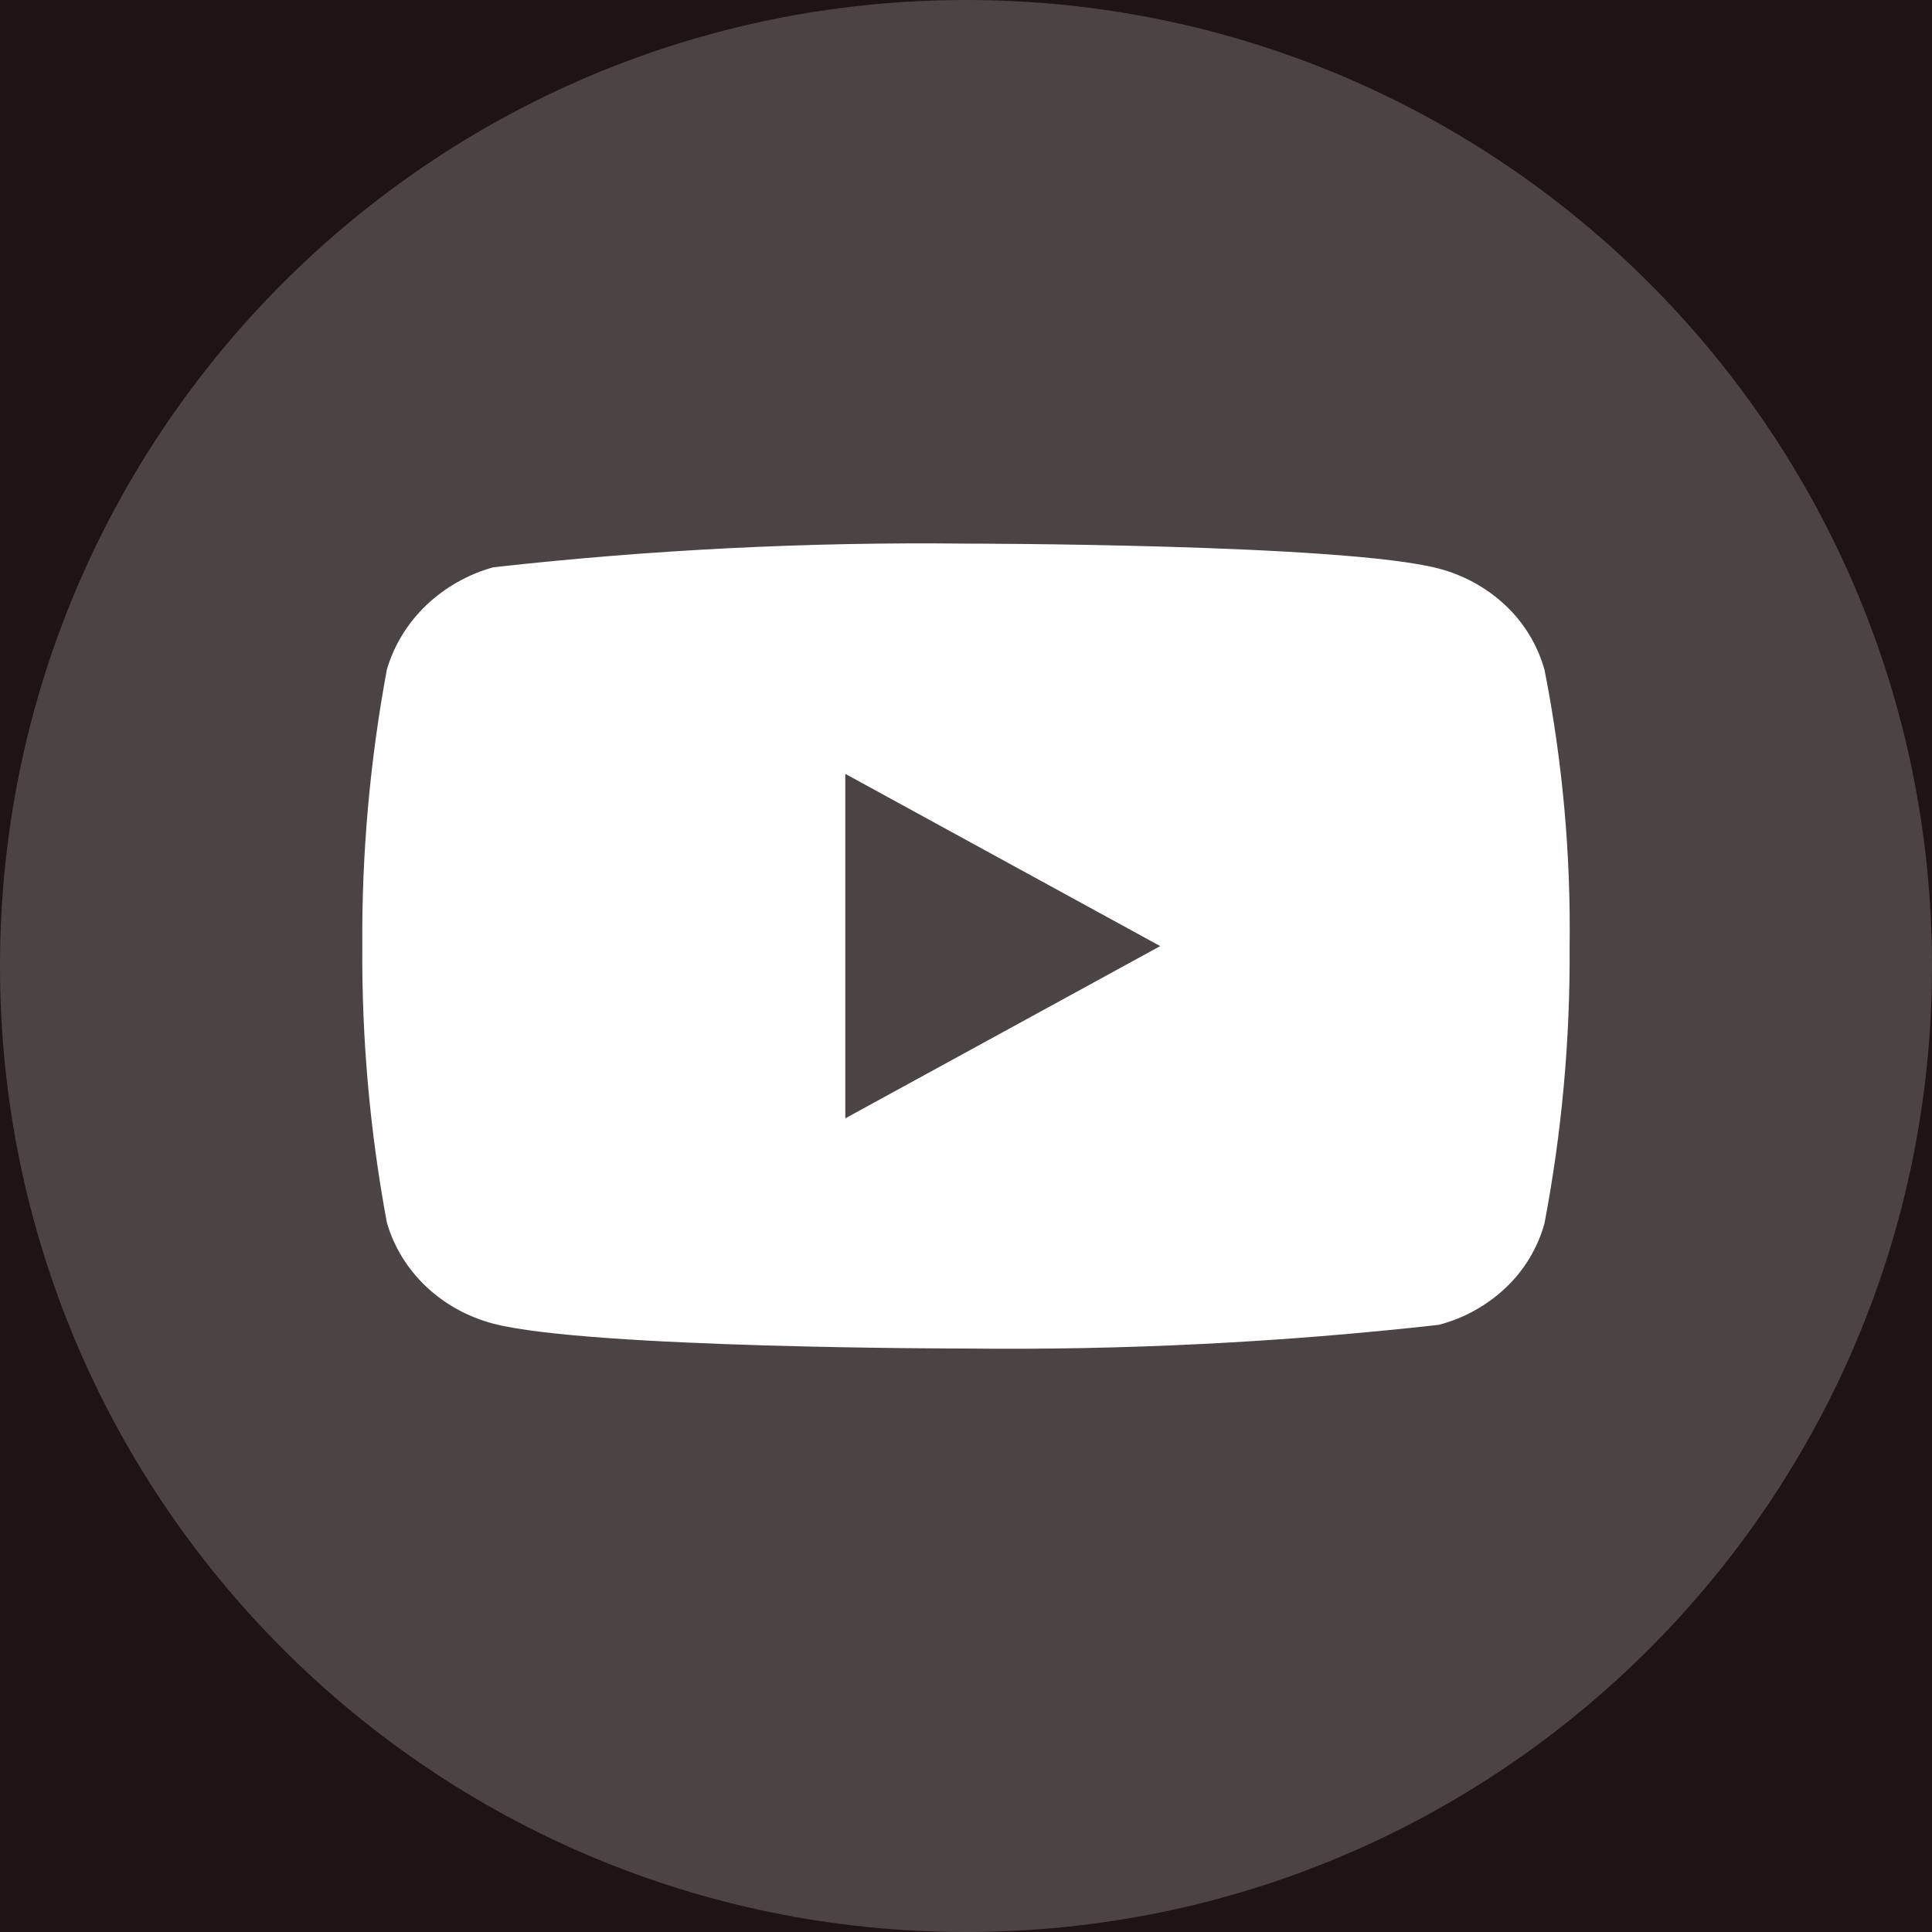
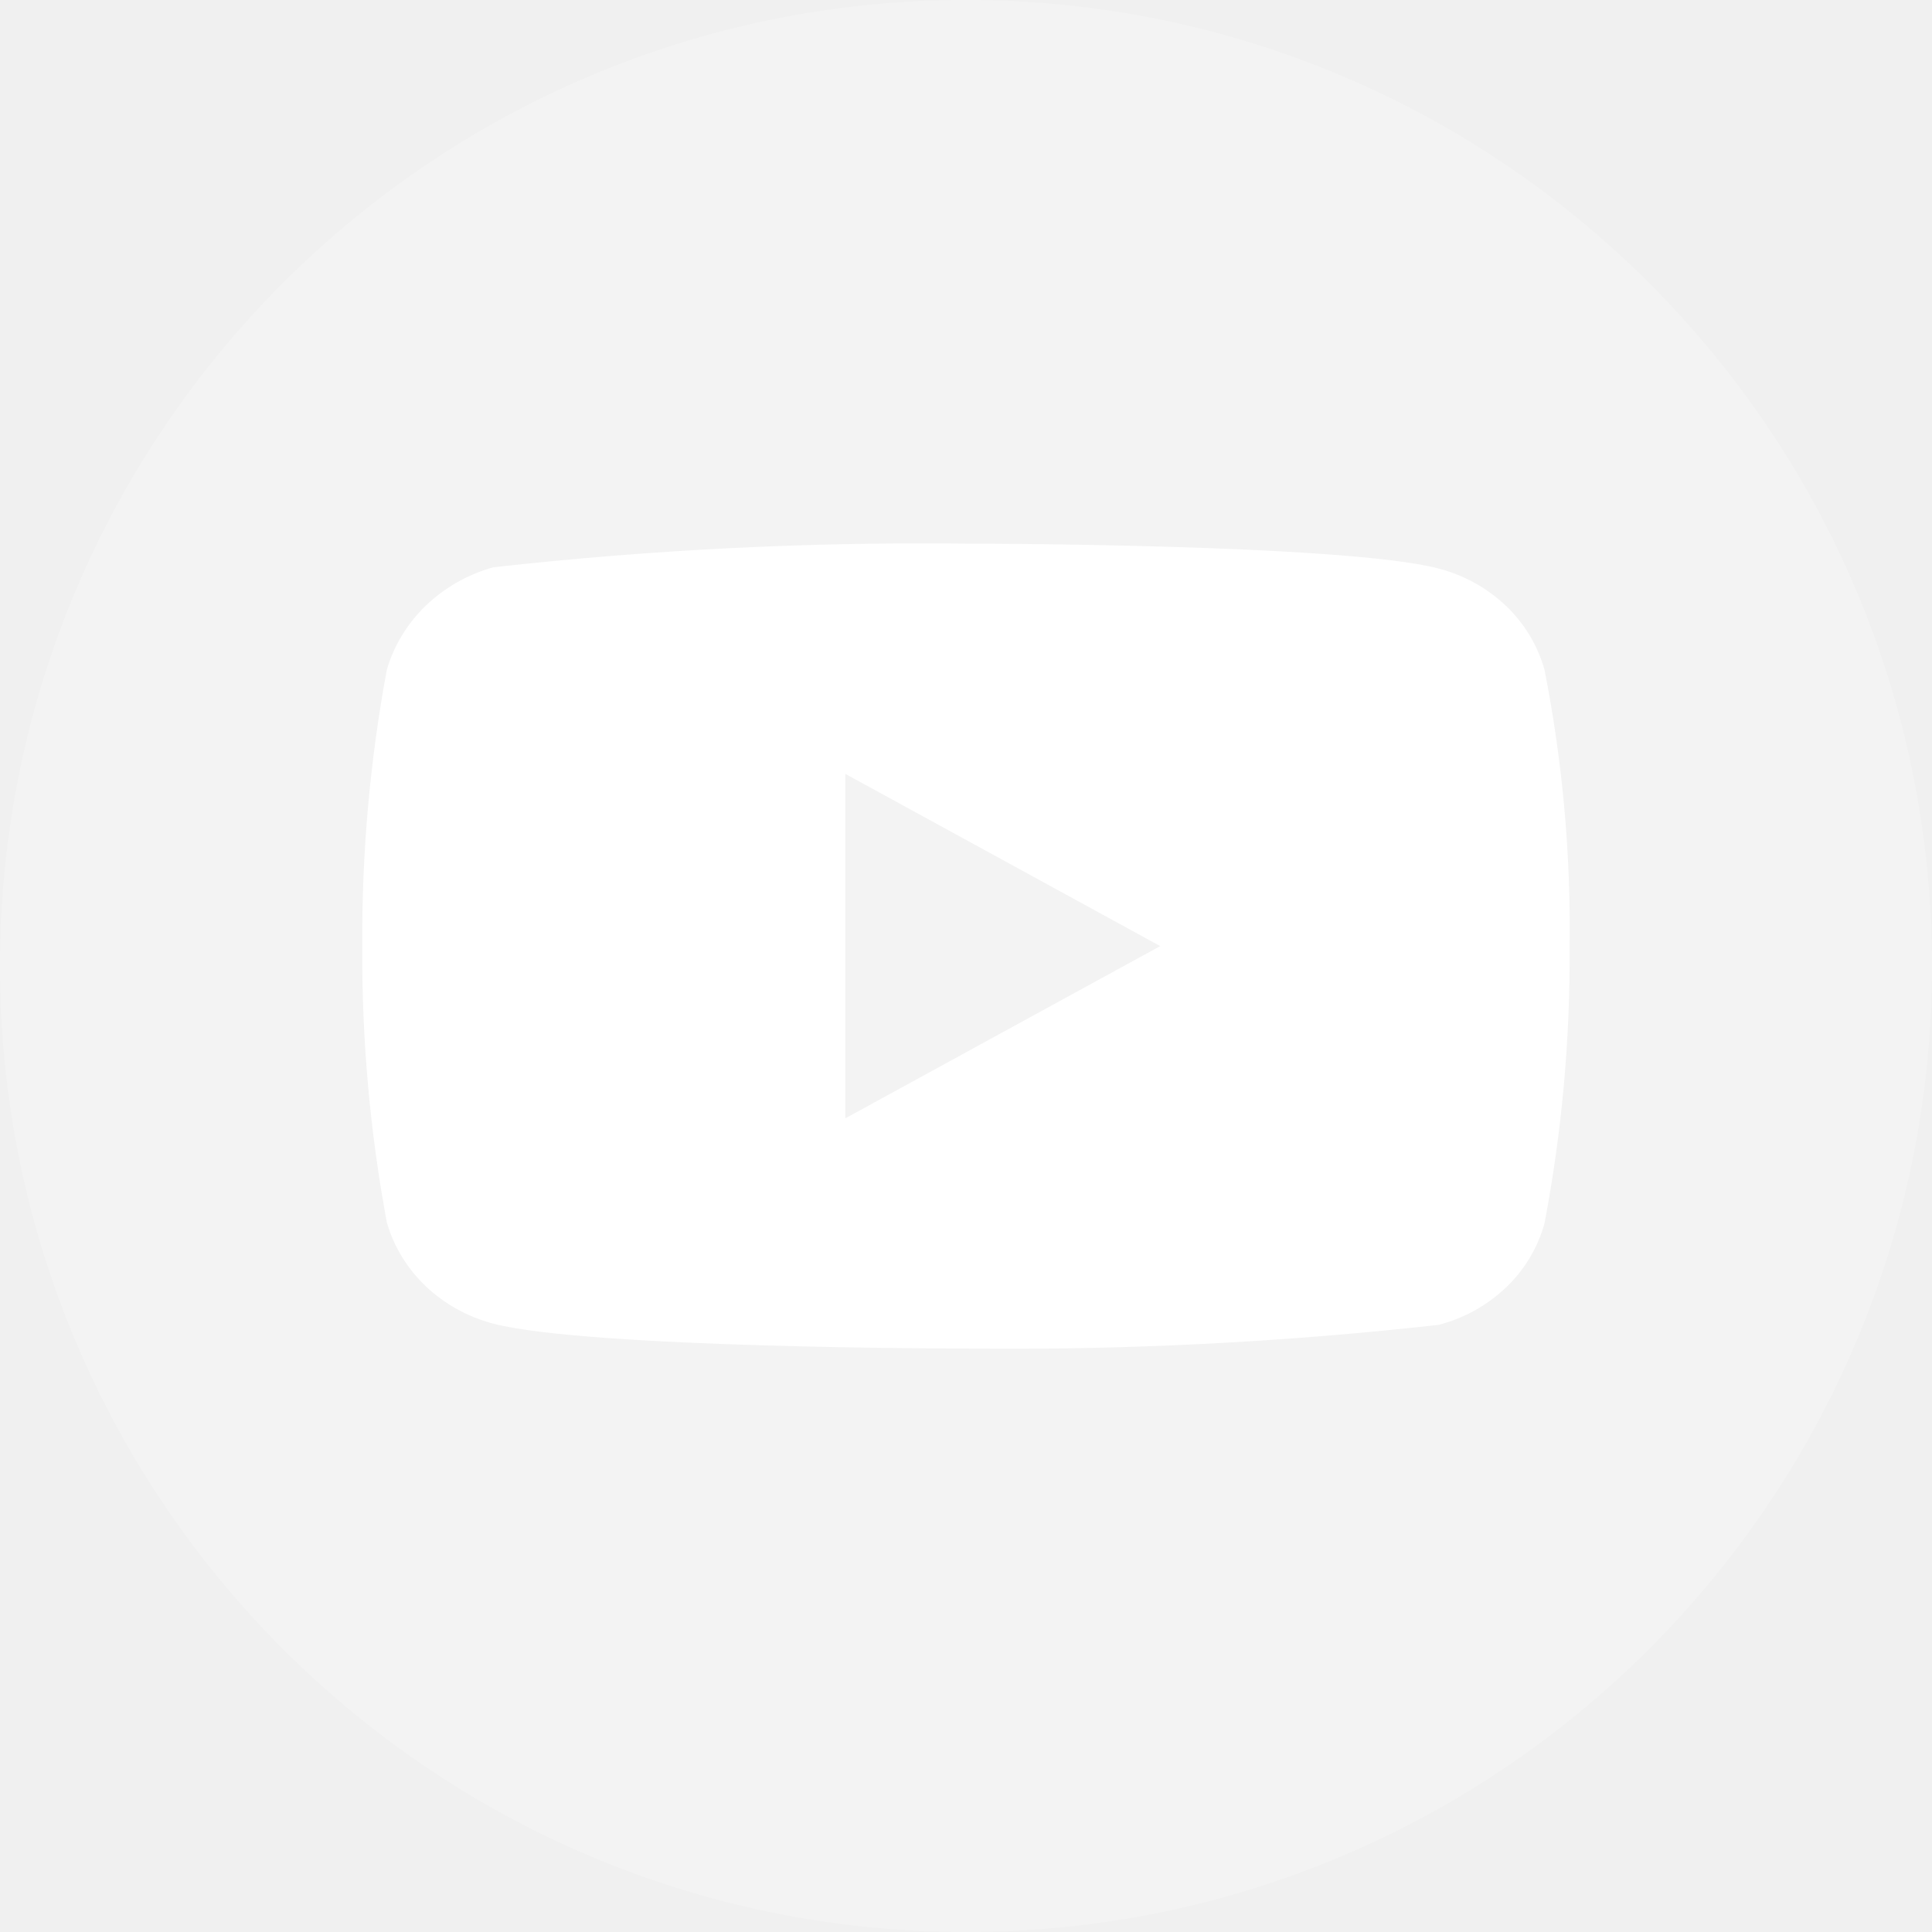
<svg xmlns="http://www.w3.org/2000/svg" width="40" height="40" viewBox="0 0 40 40" fill="none">
-   <rect width="40" height="40" fill="#F5F5F5" />
-   <rect x="-1302" y="-449" width="1700" height="873" rx="20" fill="white" />
-   <rect width="1440" height="550" transform="translate(-1172 -226)" fill="#1F1415" />
  <circle cx="20" cy="20" r="20" fill="white" fill-opacity="0.2" />
  <path d="M31.977 13.866C31.835 13.361 31.559 12.904 31.179 12.543C30.787 12.172 30.308 11.906 29.785 11.771C27.829 11.255 19.993 11.255 19.993 11.255C16.726 11.218 13.46 11.382 10.213 11.745C9.69 11.89 9.211 12.162 8.819 12.536C8.434 12.907 8.155 13.364 8.009 13.865C7.659 15.752 7.488 17.668 7.501 19.587C7.488 21.505 7.658 23.42 8.009 25.309C8.152 25.808 8.43 26.264 8.816 26.631C9.203 26.999 9.684 27.265 10.213 27.405C12.195 27.92 19.993 27.92 19.993 27.92C23.264 27.957 26.534 27.793 29.785 27.43C30.308 27.295 30.787 27.029 31.179 26.657C31.559 26.297 31.834 25.839 31.976 25.334C32.335 23.448 32.51 21.532 32.497 19.611C32.524 17.683 32.35 15.757 31.977 13.865V13.866ZM17.501 23.154V16.022L24.021 19.588L17.501 23.154Z" fill="white" />
</svg>
